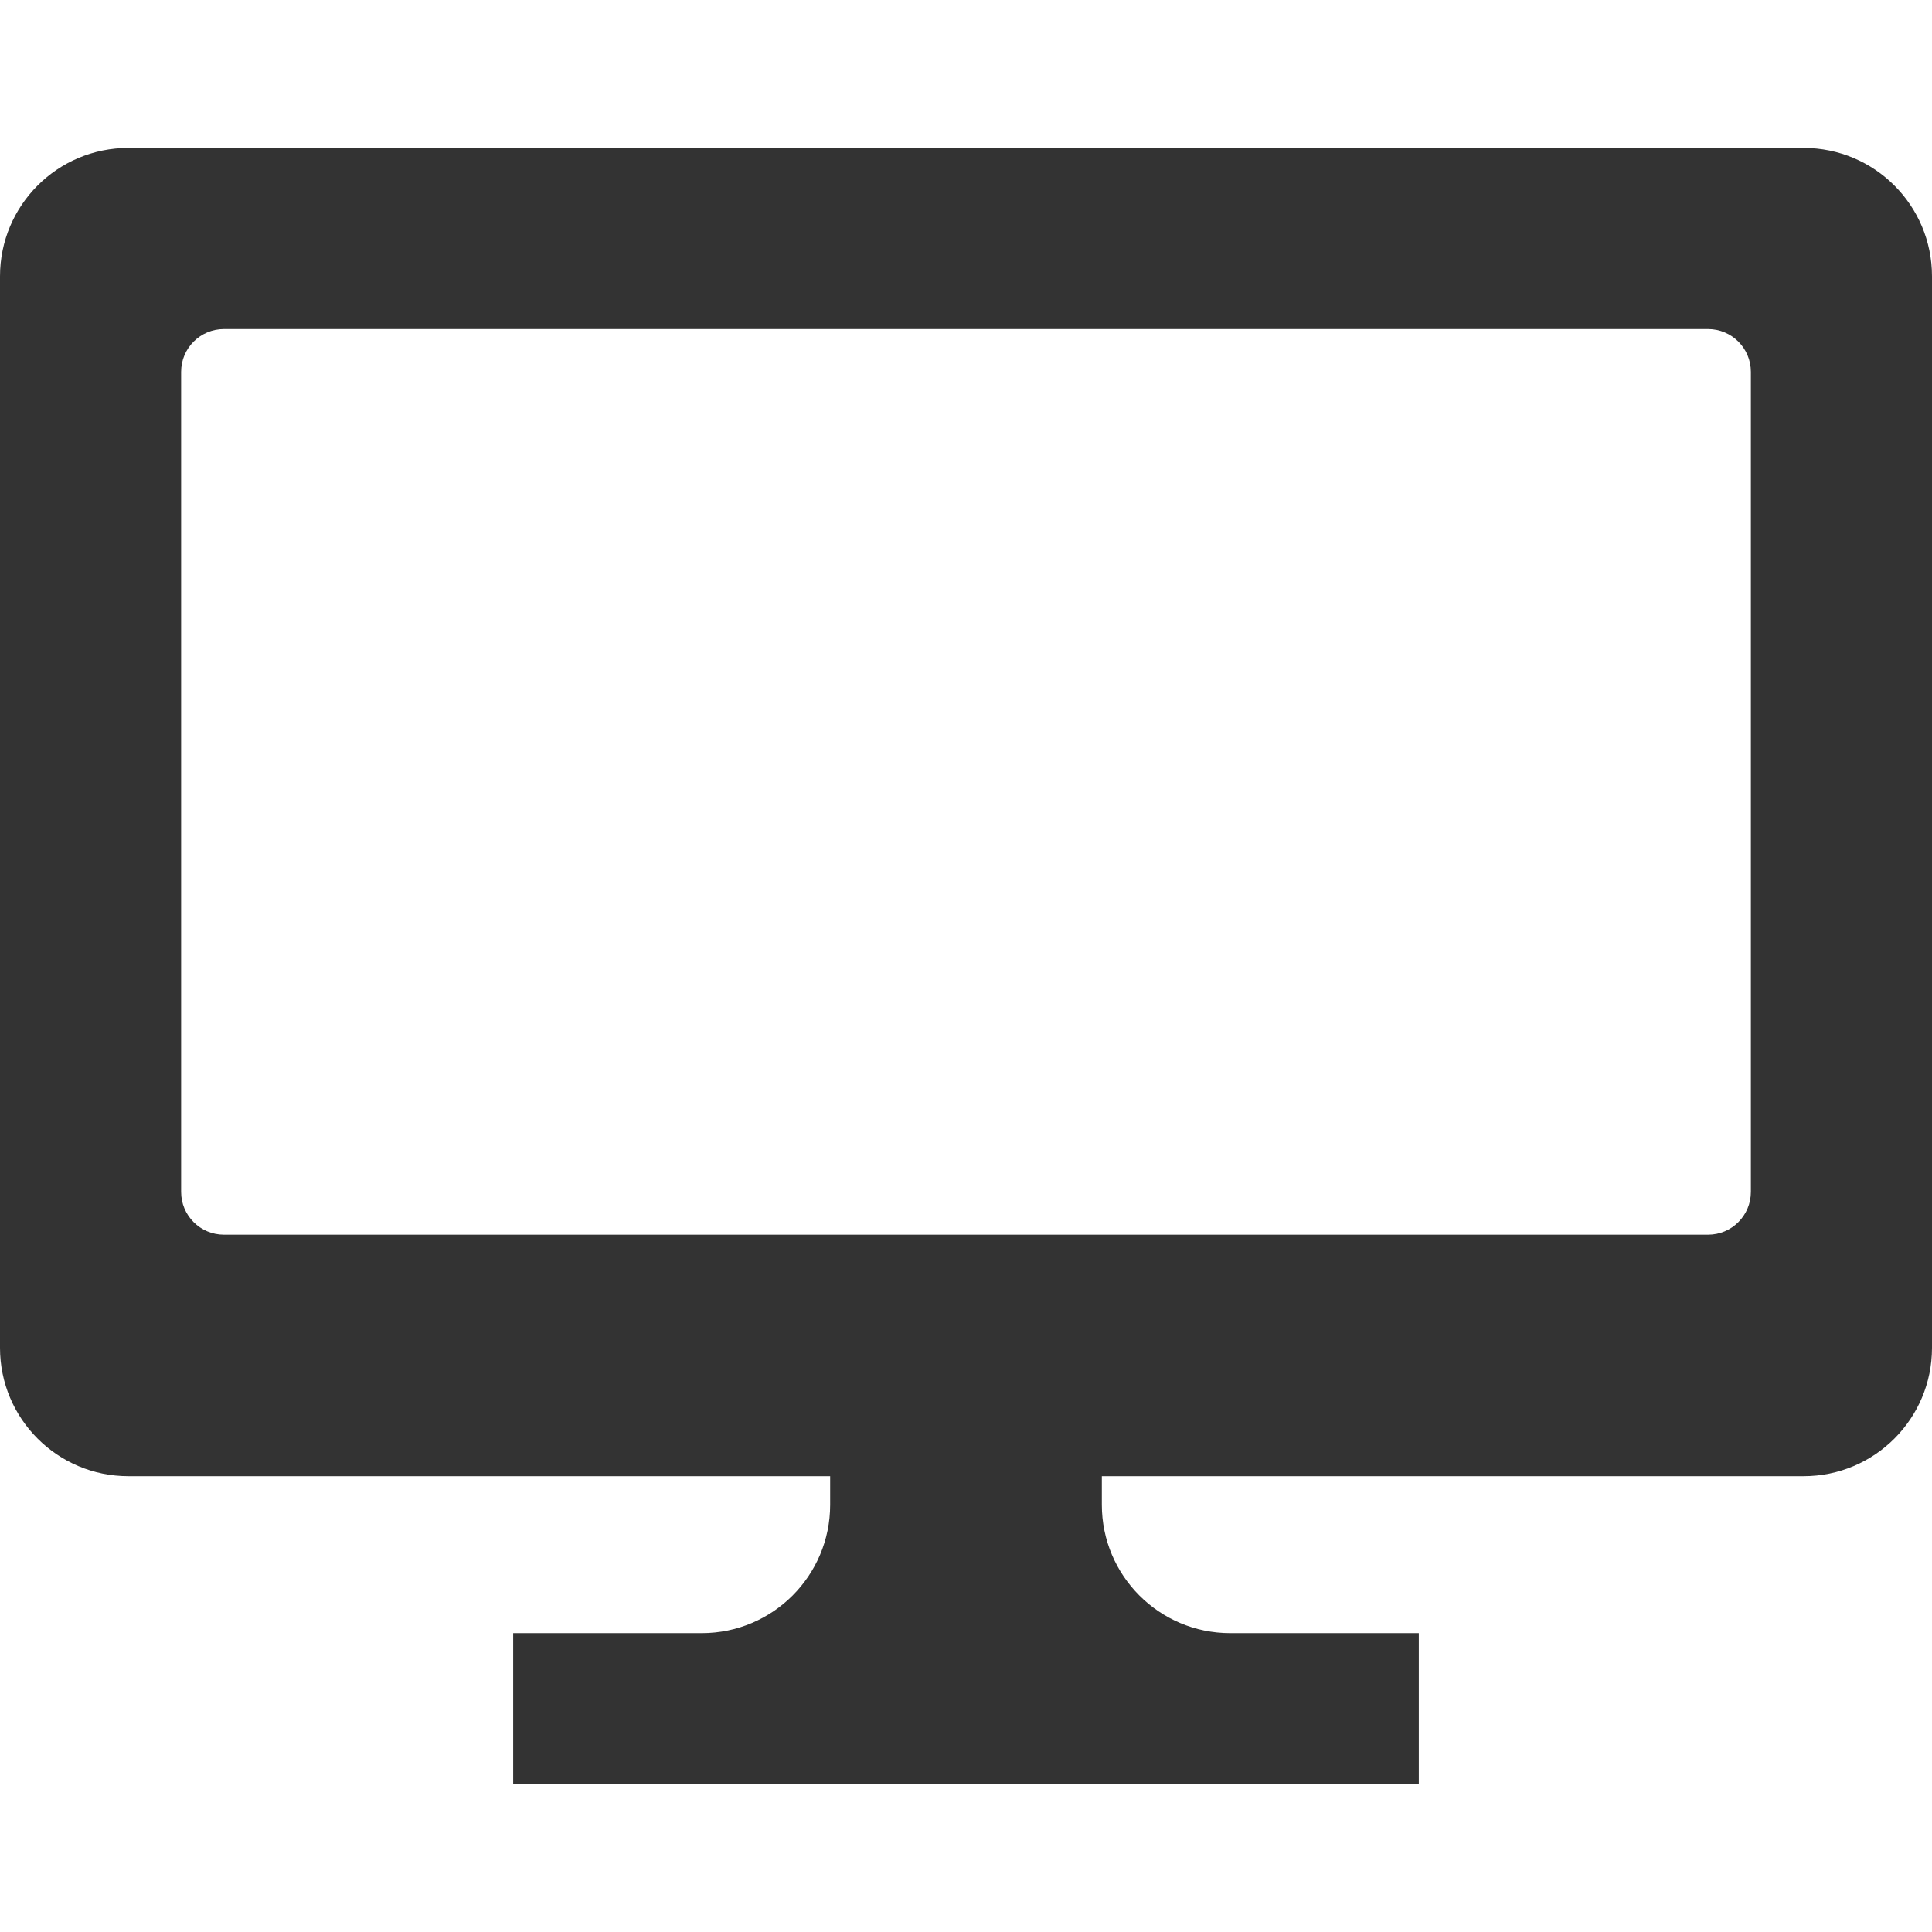
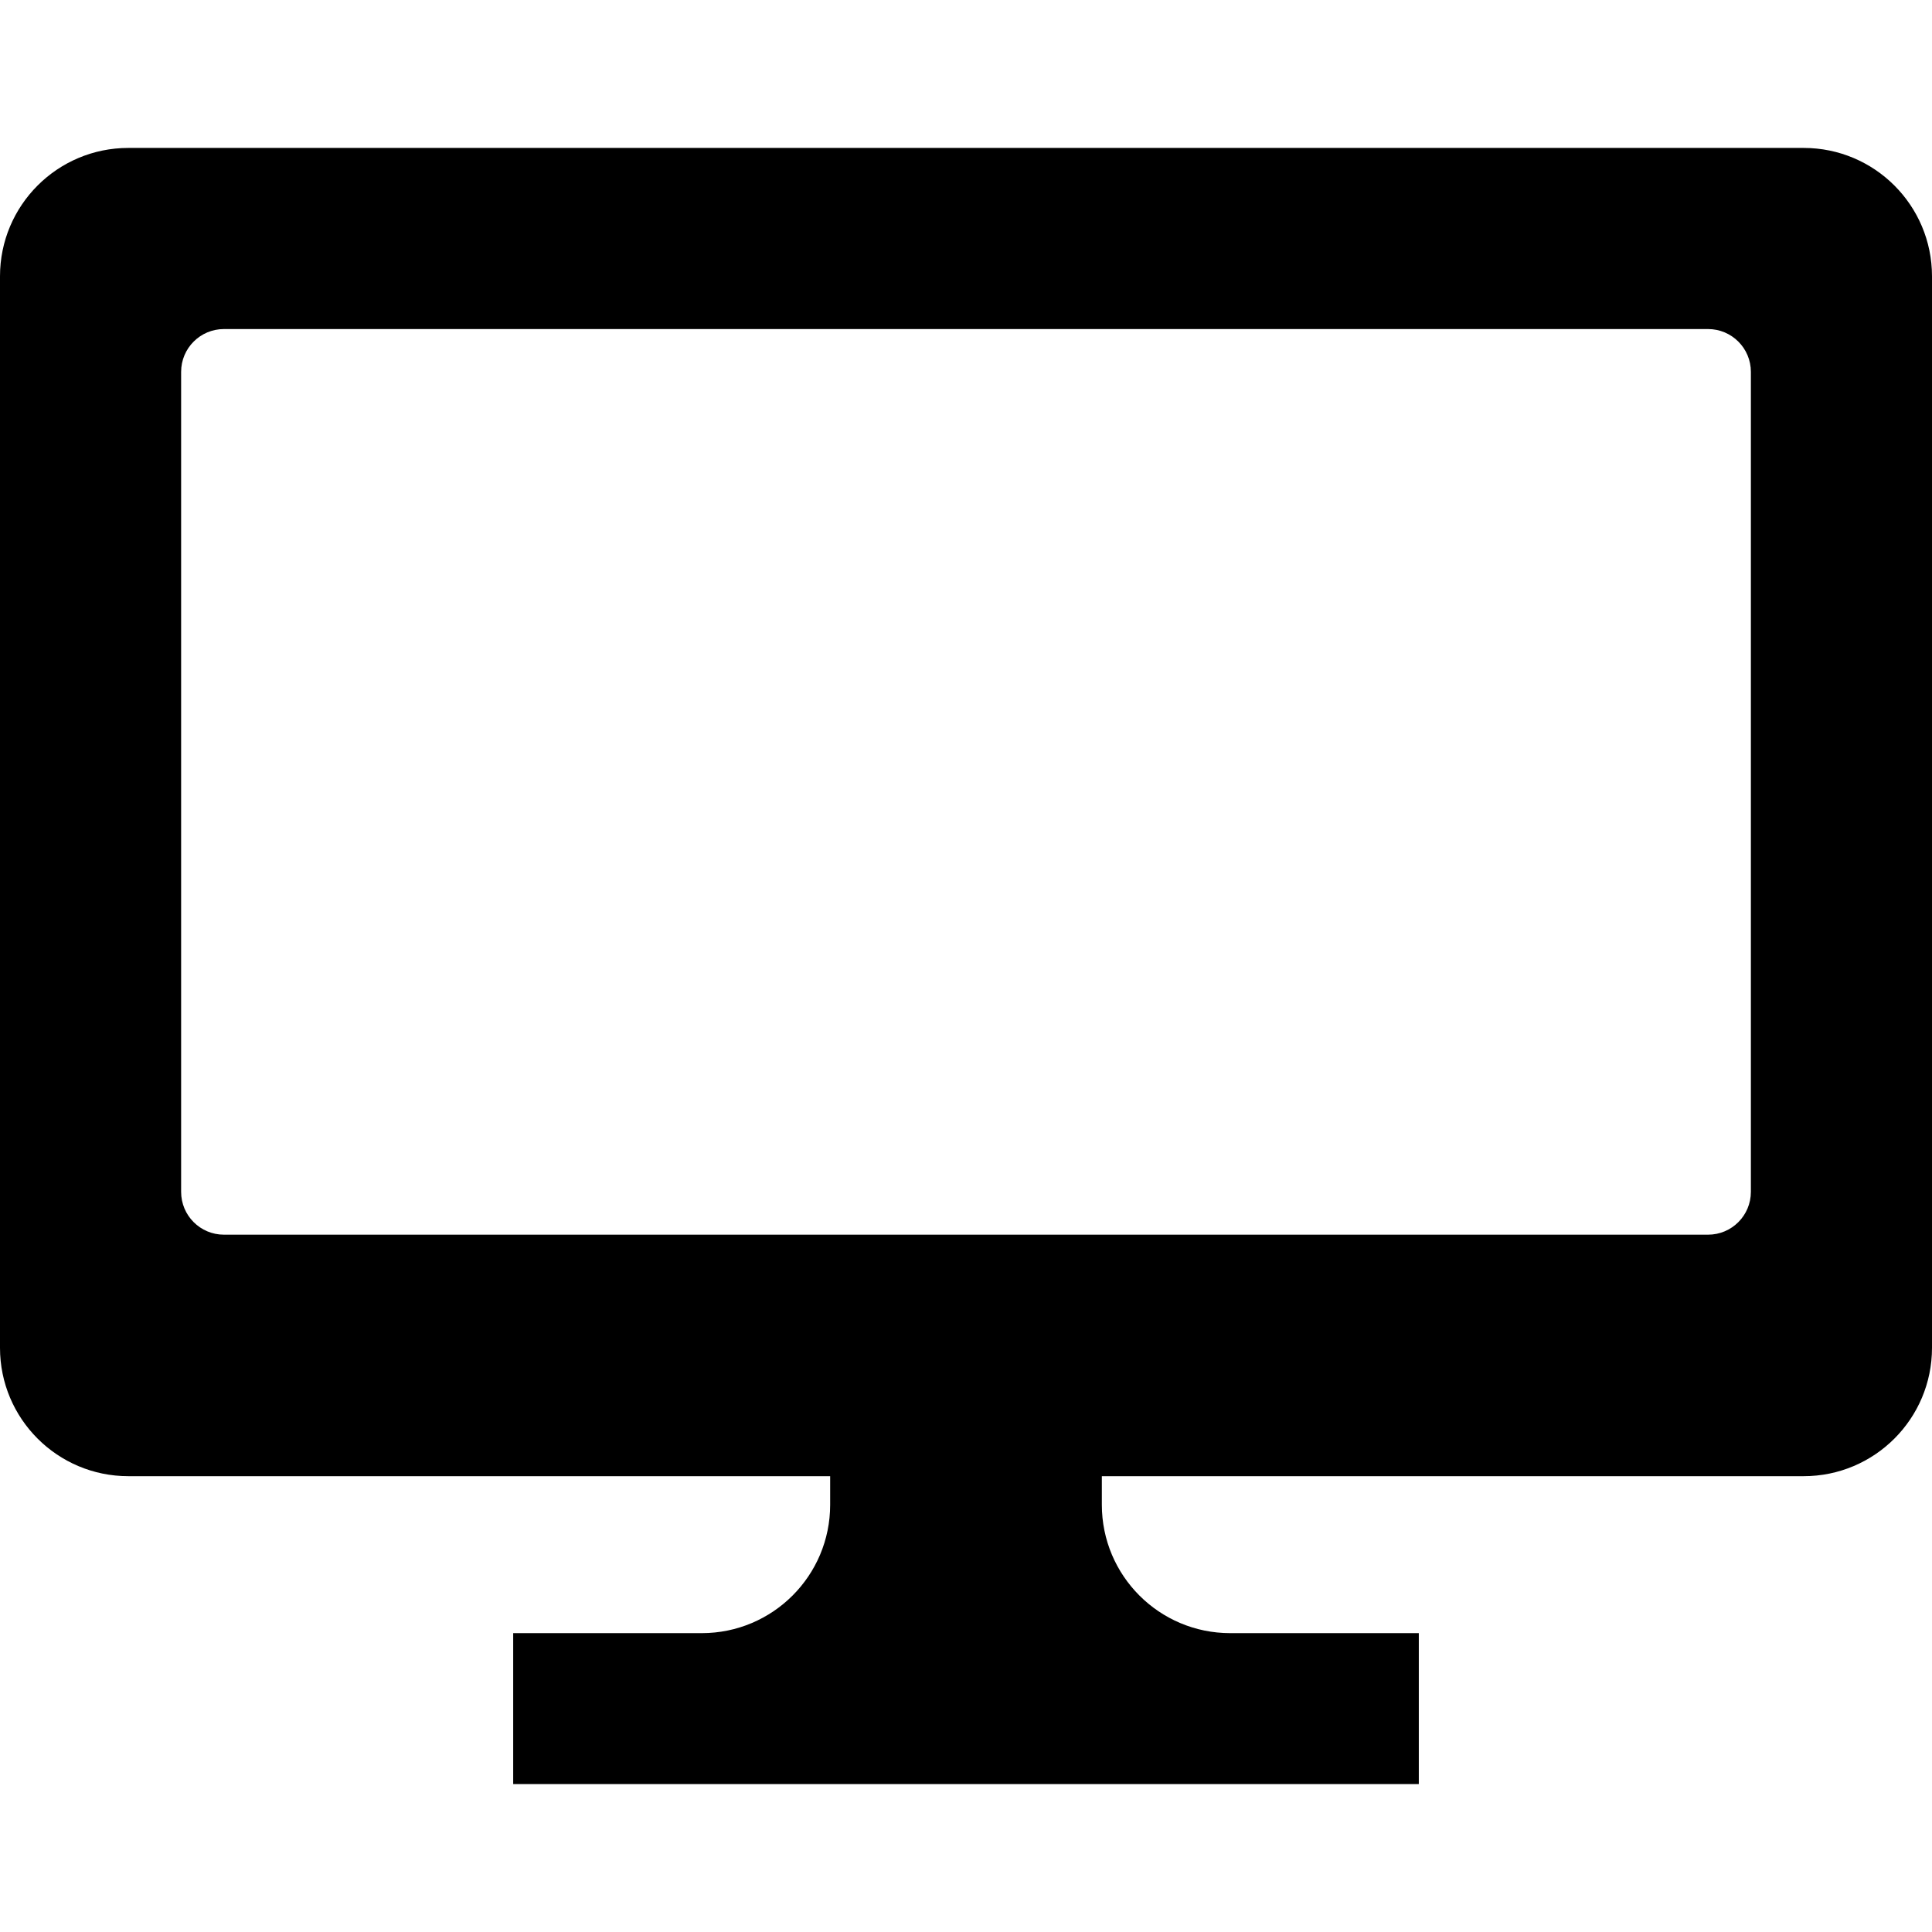
<svg xmlns="http://www.w3.org/2000/svg" version="1.1" id="_x32_" x="0px" y="0px" width="512px" height="512px" viewBox="0 0 512 512" style="width: 64px; height: 64px; opacity: 1;" xml:space="preserve">
  <style type="text/css">

- 	.st0{fill:#4B4B4B;}
+   .st0 {fill: #4b4b4b;}

</style>
  <g>
-     <path class="st0" d="M477.984,39.203H34.016C15.219,39.203,0,54.438,0,73.219v283.969c0,18.781,15.219,34.016,34.016,34.016H220   v7.578c0,18.781-15.219,34.016-34.016,34.016H136v40h73.188h93.625H376v-40h-49.984c-18.797,0-34.016-15.234-34.016-34.016v-7.578   h185.984c18.797,0,34.016-15.234,34.016-34.016V73.219C512,54.438,496.781,39.203,477.984,39.203z M464,315.859   c0,6.266-5.078,11.344-11.344,11.344H59.344c-6.266,0-11.344-5.078-11.344-11.344V98.547c0-6.266,5.078-11.344,11.344-11.344   h393.313c6.266,0,11.344,5.078,11.344,11.344V315.859z" style="fill: rgb(51, 51, 51);" />
+     <path class="st0" d="M477.984,39.203H34.016C15.219,39.203,0,54.438,0,73.219v283.969c0,18.781,15.219,34.016,34.016,34.016H220   v7.578c0,18.781-15.219,34.016-34.016,34.016H136v40h73.188h93.625H376v-40h-49.984c-18.797,0-34.016-15.234-34.016-34.016v-7.578   h185.984c18.797,0,34.016-15.234,34.016-34.016V73.219C512,54.438,496.781,39.203,477.984,39.203z M464,315.859   c0,6.266-5.078,11.344-11.344,11.344H59.344c-6.266,0-11.344-5.078-11.344-11.344V98.547c0-6.266,5.078-11.344,11.344-11.344   h393.313c6.266,0,11.344,5.078,11.344,11.344V315.859z" style="fill: rgb(0, 0, 0);" />
  </g>
</svg>
